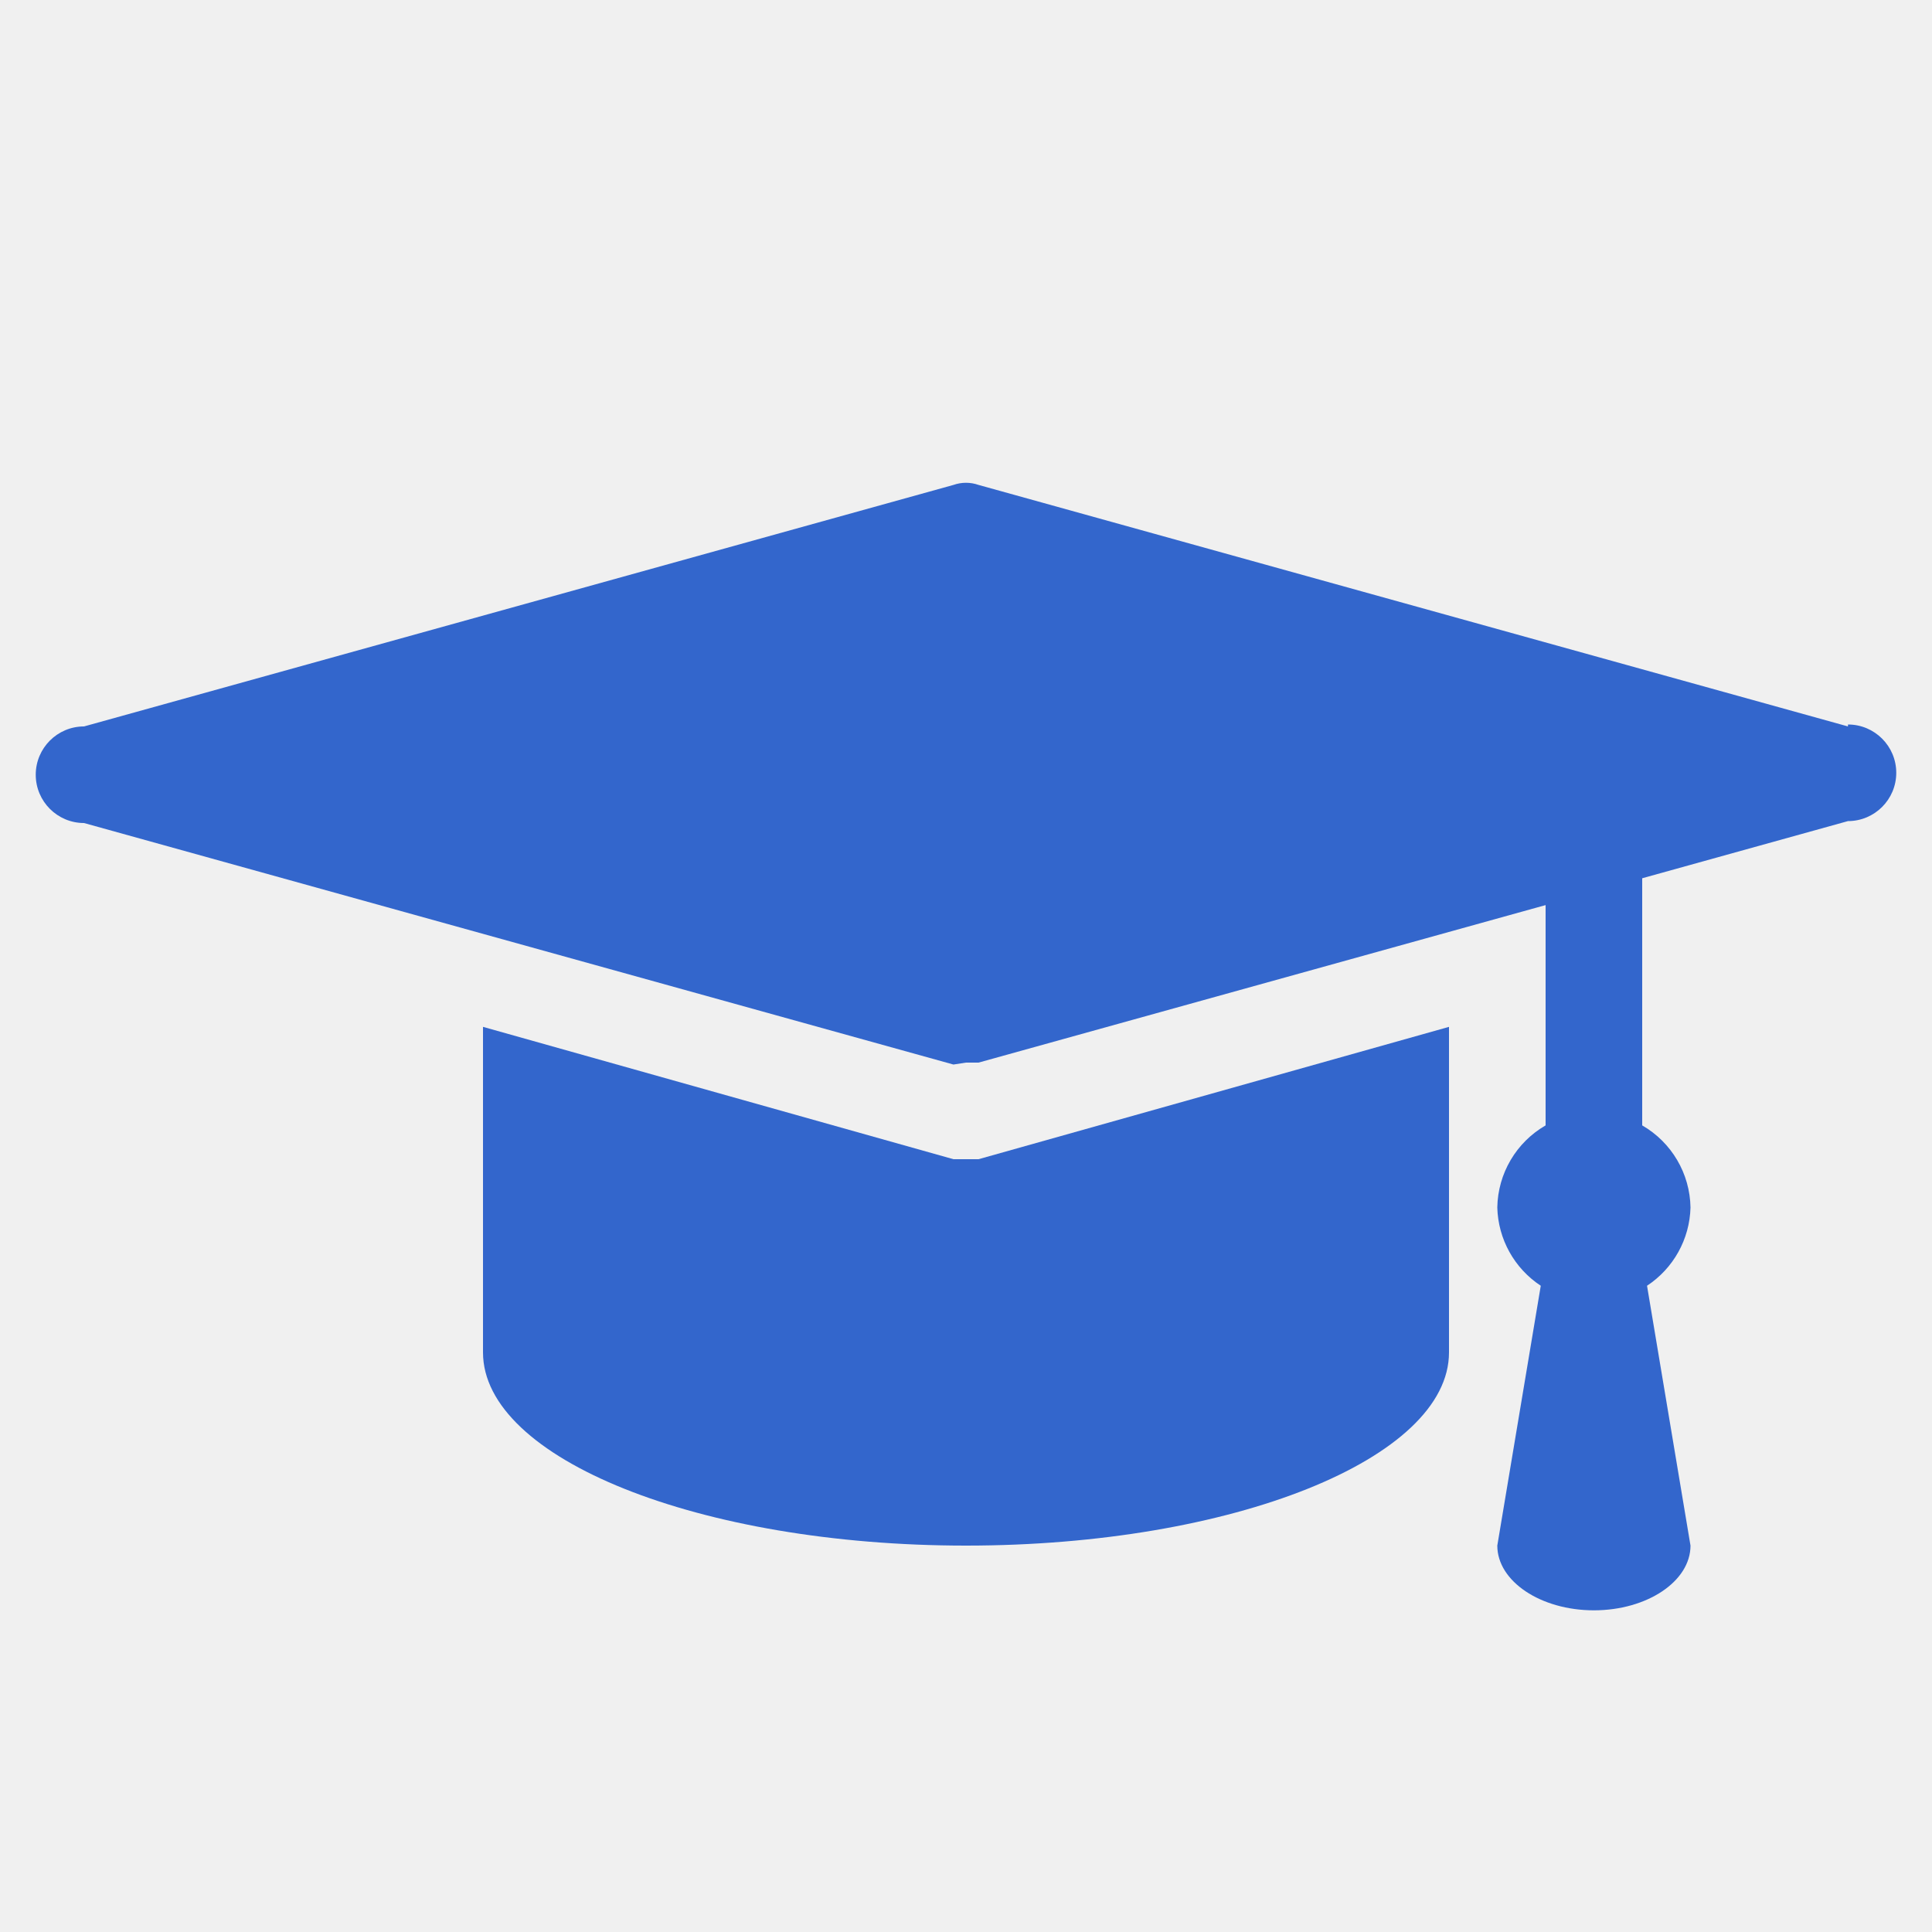
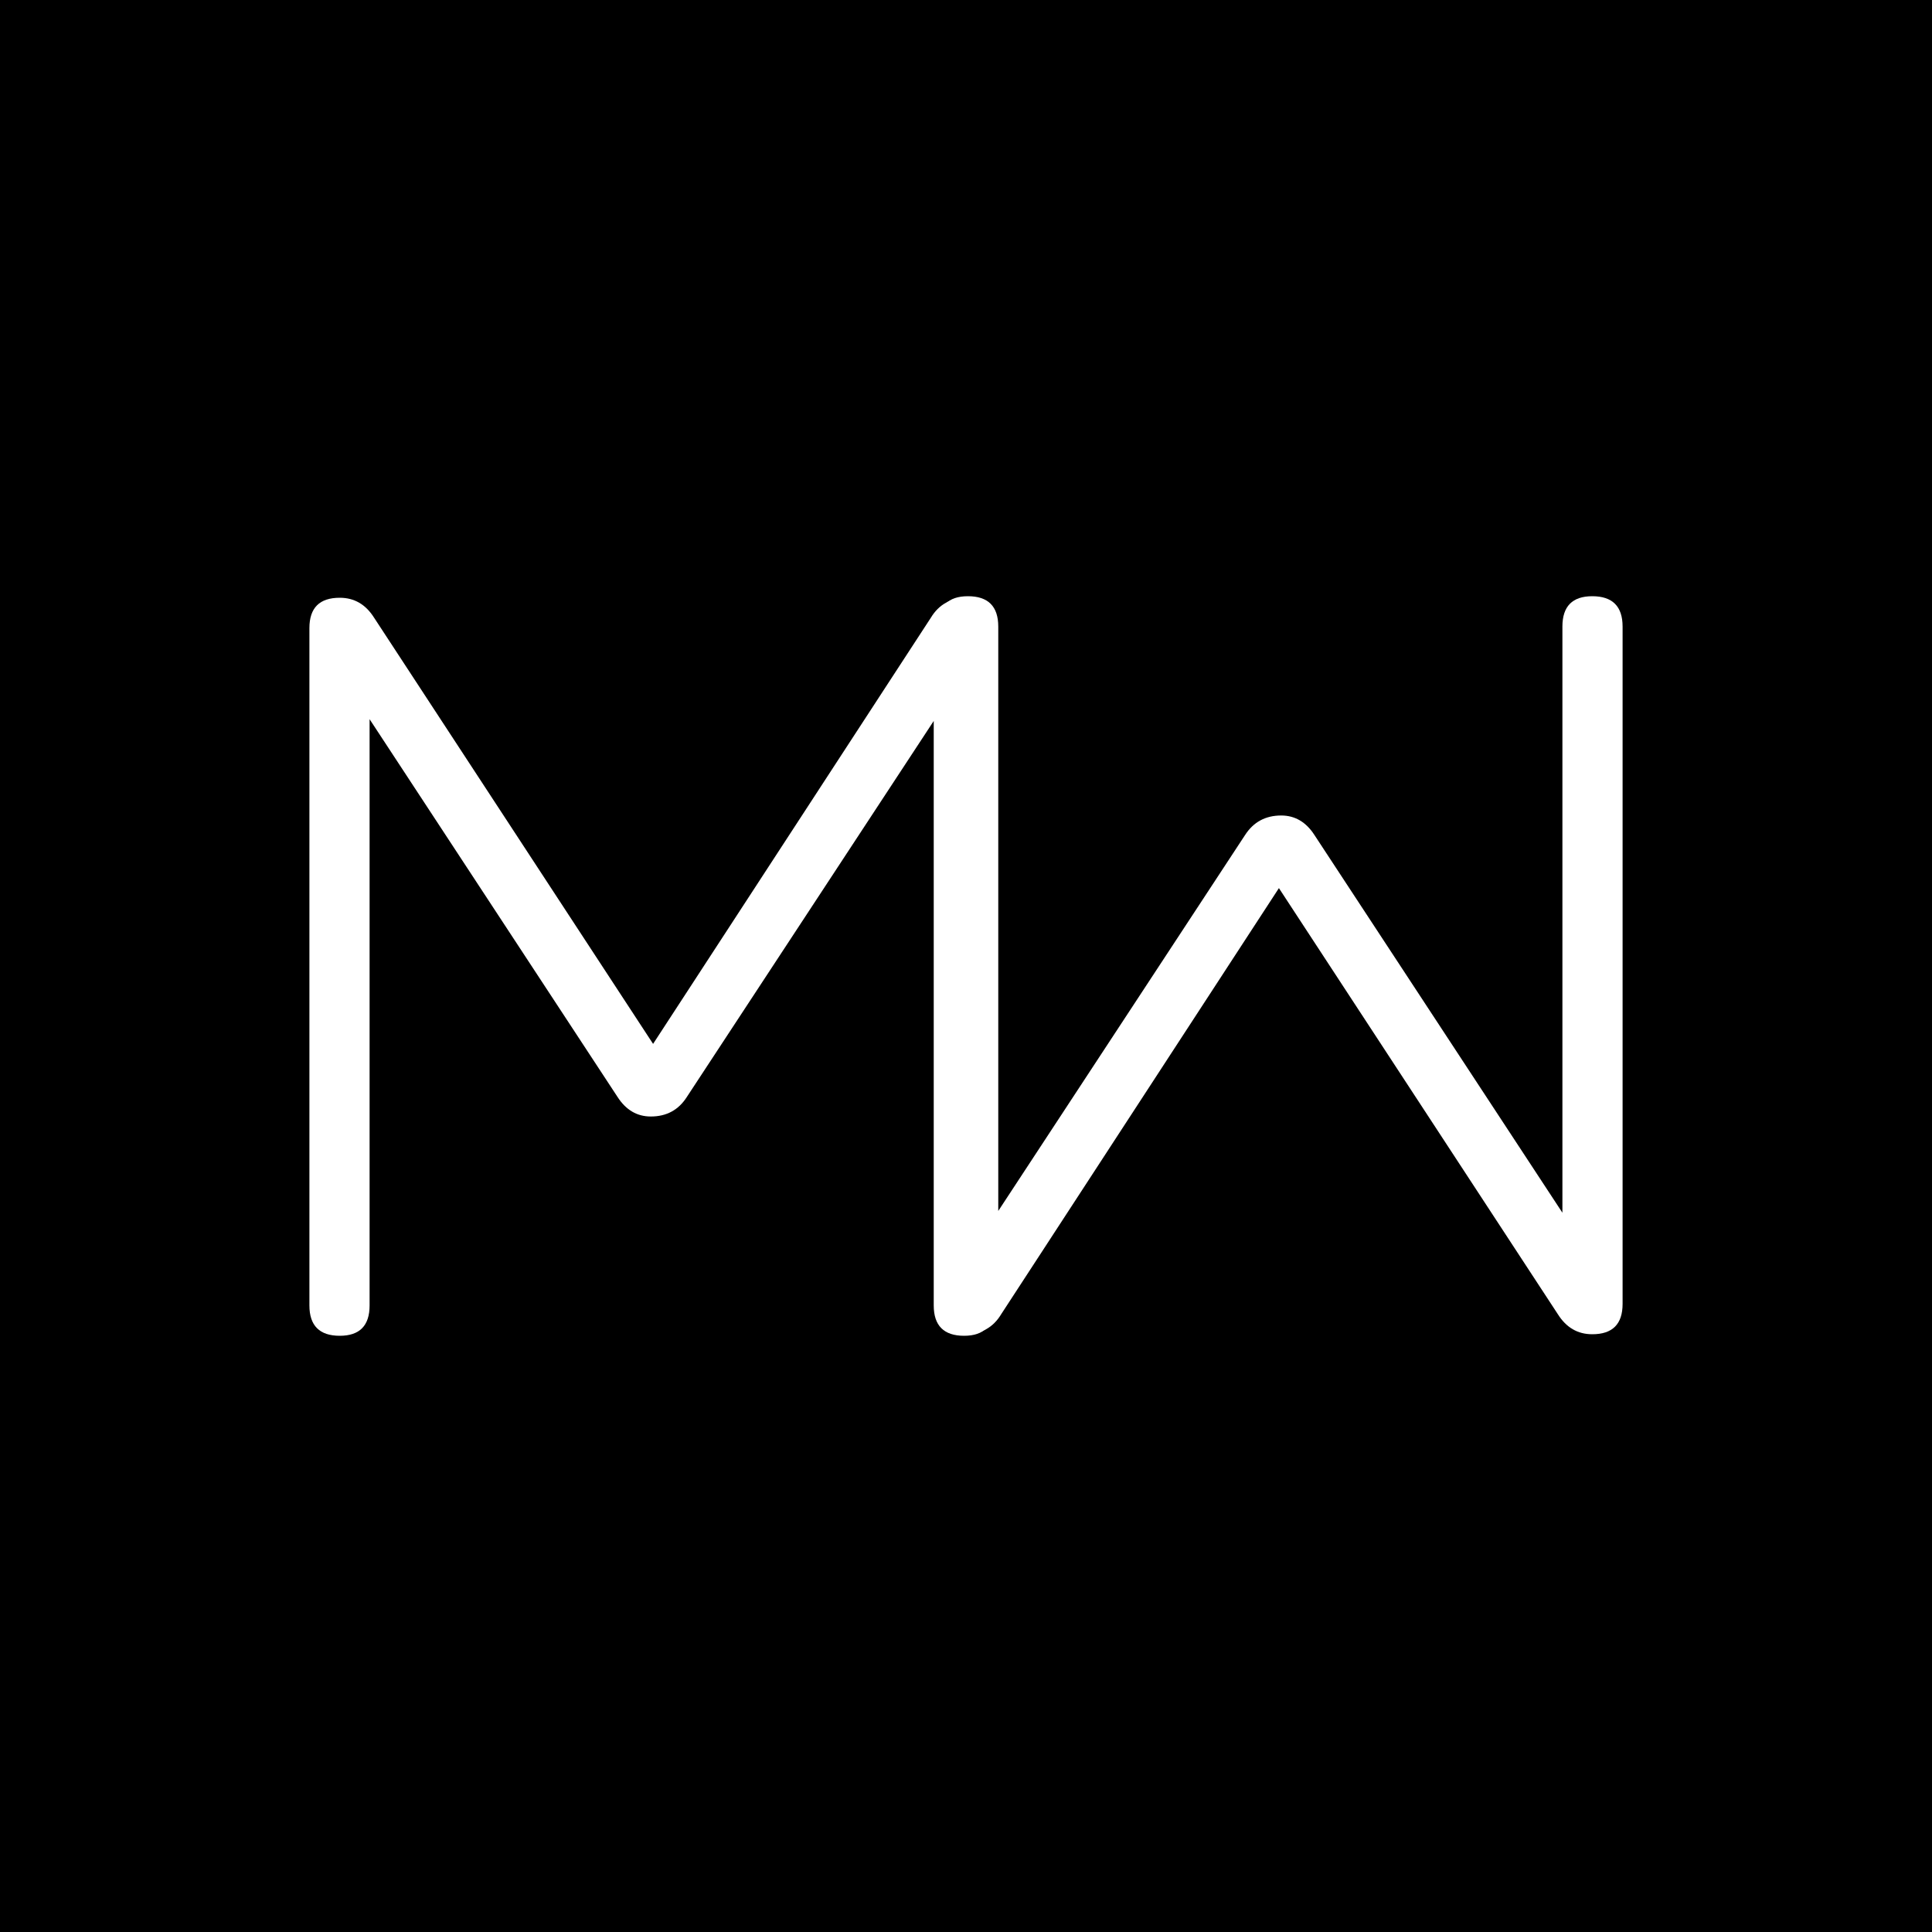
- <svg xmlns="http://www.w3.org/2000/svg" viewBox="2 2 20 20">
-   <path d="M12.13,14,12,14l-.13,0L7,12.63V16c0,1.1,2.24,2,5,2s5-.9,5-2V12.63Z" fill="#36c" />
-   <path d="M21.13,9.52l-9-2.5a.39.39,0,0,0-.26,0l-9,2.5a.5.5,0,0,0,0,1l9,2.5L12,13l.13,0,9-2.5a.5.5,0,0,0,0-1Z" fill="#36c" />
-   <path d="M19.5,14.5a1,1,0,0,0-.5-.85V10H18v3.65a1,1,0,0,0-.5.85,1,1,0,0,0,.45.81L17.5,18c0,.37.45.67,1,.67s1-.3,1-.67l-.45-2.69A1,1,0,0,0,19.5,14.5Z" fill="#36c" />
+ <svg xmlns="http://www.w3.org/2000/svg" width="20" height="20" viewBox="0 0 20 20" fill="none">
+   <rect width="20" height="20" fill="black" />
+   <path d="M3.517 13.828C3.308 13.828 3.203 13.723 3.203 13.514V6.502C3.203 6.292 3.308 6.188 3.517 6.188C3.668 6.188 3.786 6.257 3.873 6.395L6.826 10.906L6.684 10.924L9.636 6.395C9.719 6.257 9.844 6.188 10.01 6.188C10.196 6.188 10.289 6.292 10.289 6.502V13.514C10.289 13.723 10.186 13.828 9.98 13.828C9.771 13.828 9.666 13.723 9.666 13.514V7.124L9.85 7.183L7.11 11.356C7.024 11.491 6.899 11.558 6.737 11.558C6.595 11.558 6.48 11.491 6.393 11.356L3.654 7.183L3.826 7.249V13.514C3.826 13.723 3.723 13.828 3.517 13.828Z" fill="white" />
+   <path d="M16.483 6.172C16.692 6.172 16.797 6.277 16.797 6.486L16.797 13.498C16.797 13.708 16.692 13.812 16.483 13.812C16.332 13.812 16.214 13.743 16.127 13.605L13.174 9.094L13.316 9.076L10.364 13.605C10.281 13.743 10.156 13.812 9.99 13.812C9.804 13.812 9.711 13.708 9.711 13.498L9.711 6.486C9.711 6.277 9.814 6.172 10.02 6.172C10.229 6.172 10.334 6.277 10.334 6.486L10.334 12.876L10.15 12.816L12.889 8.644C12.976 8.509 13.101 8.442 13.263 8.442C13.405 8.442 13.52 8.509 13.607 8.644L16.346 12.816L16.174 12.751L16.174 6.486C16.174 6.277 16.277 6.172 16.483 6.172Z" fill="white" />
</svg>
